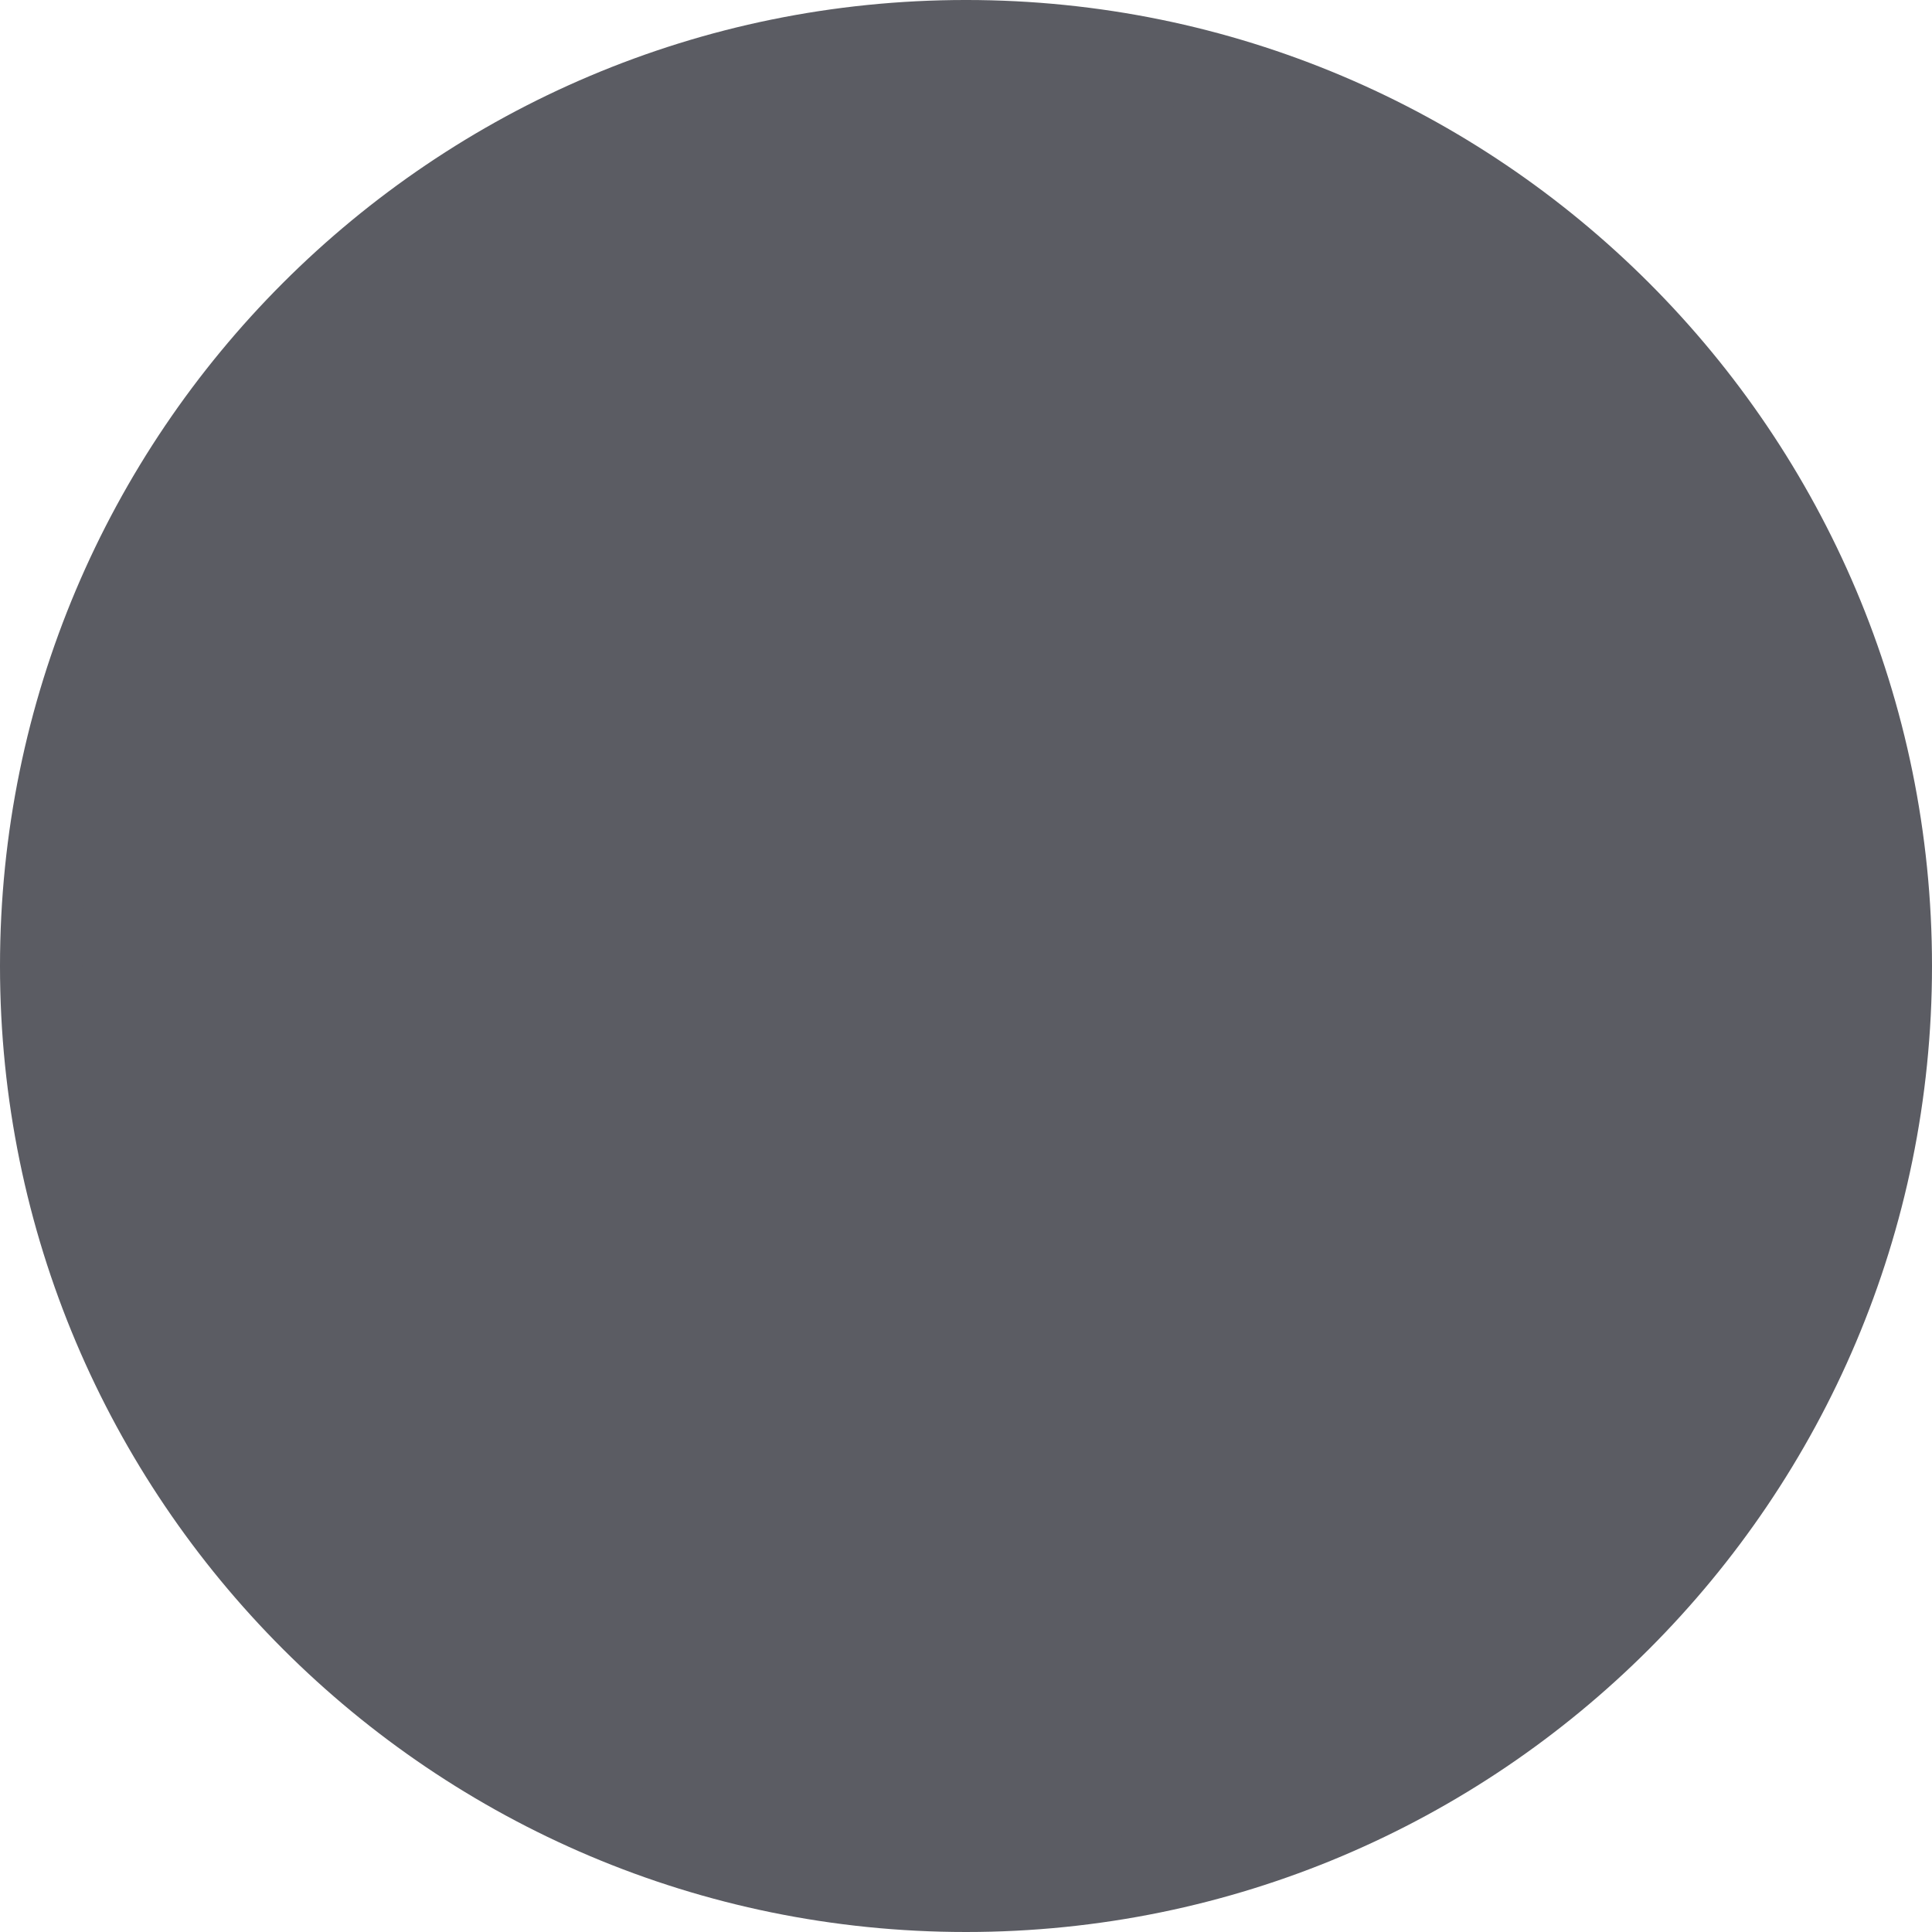
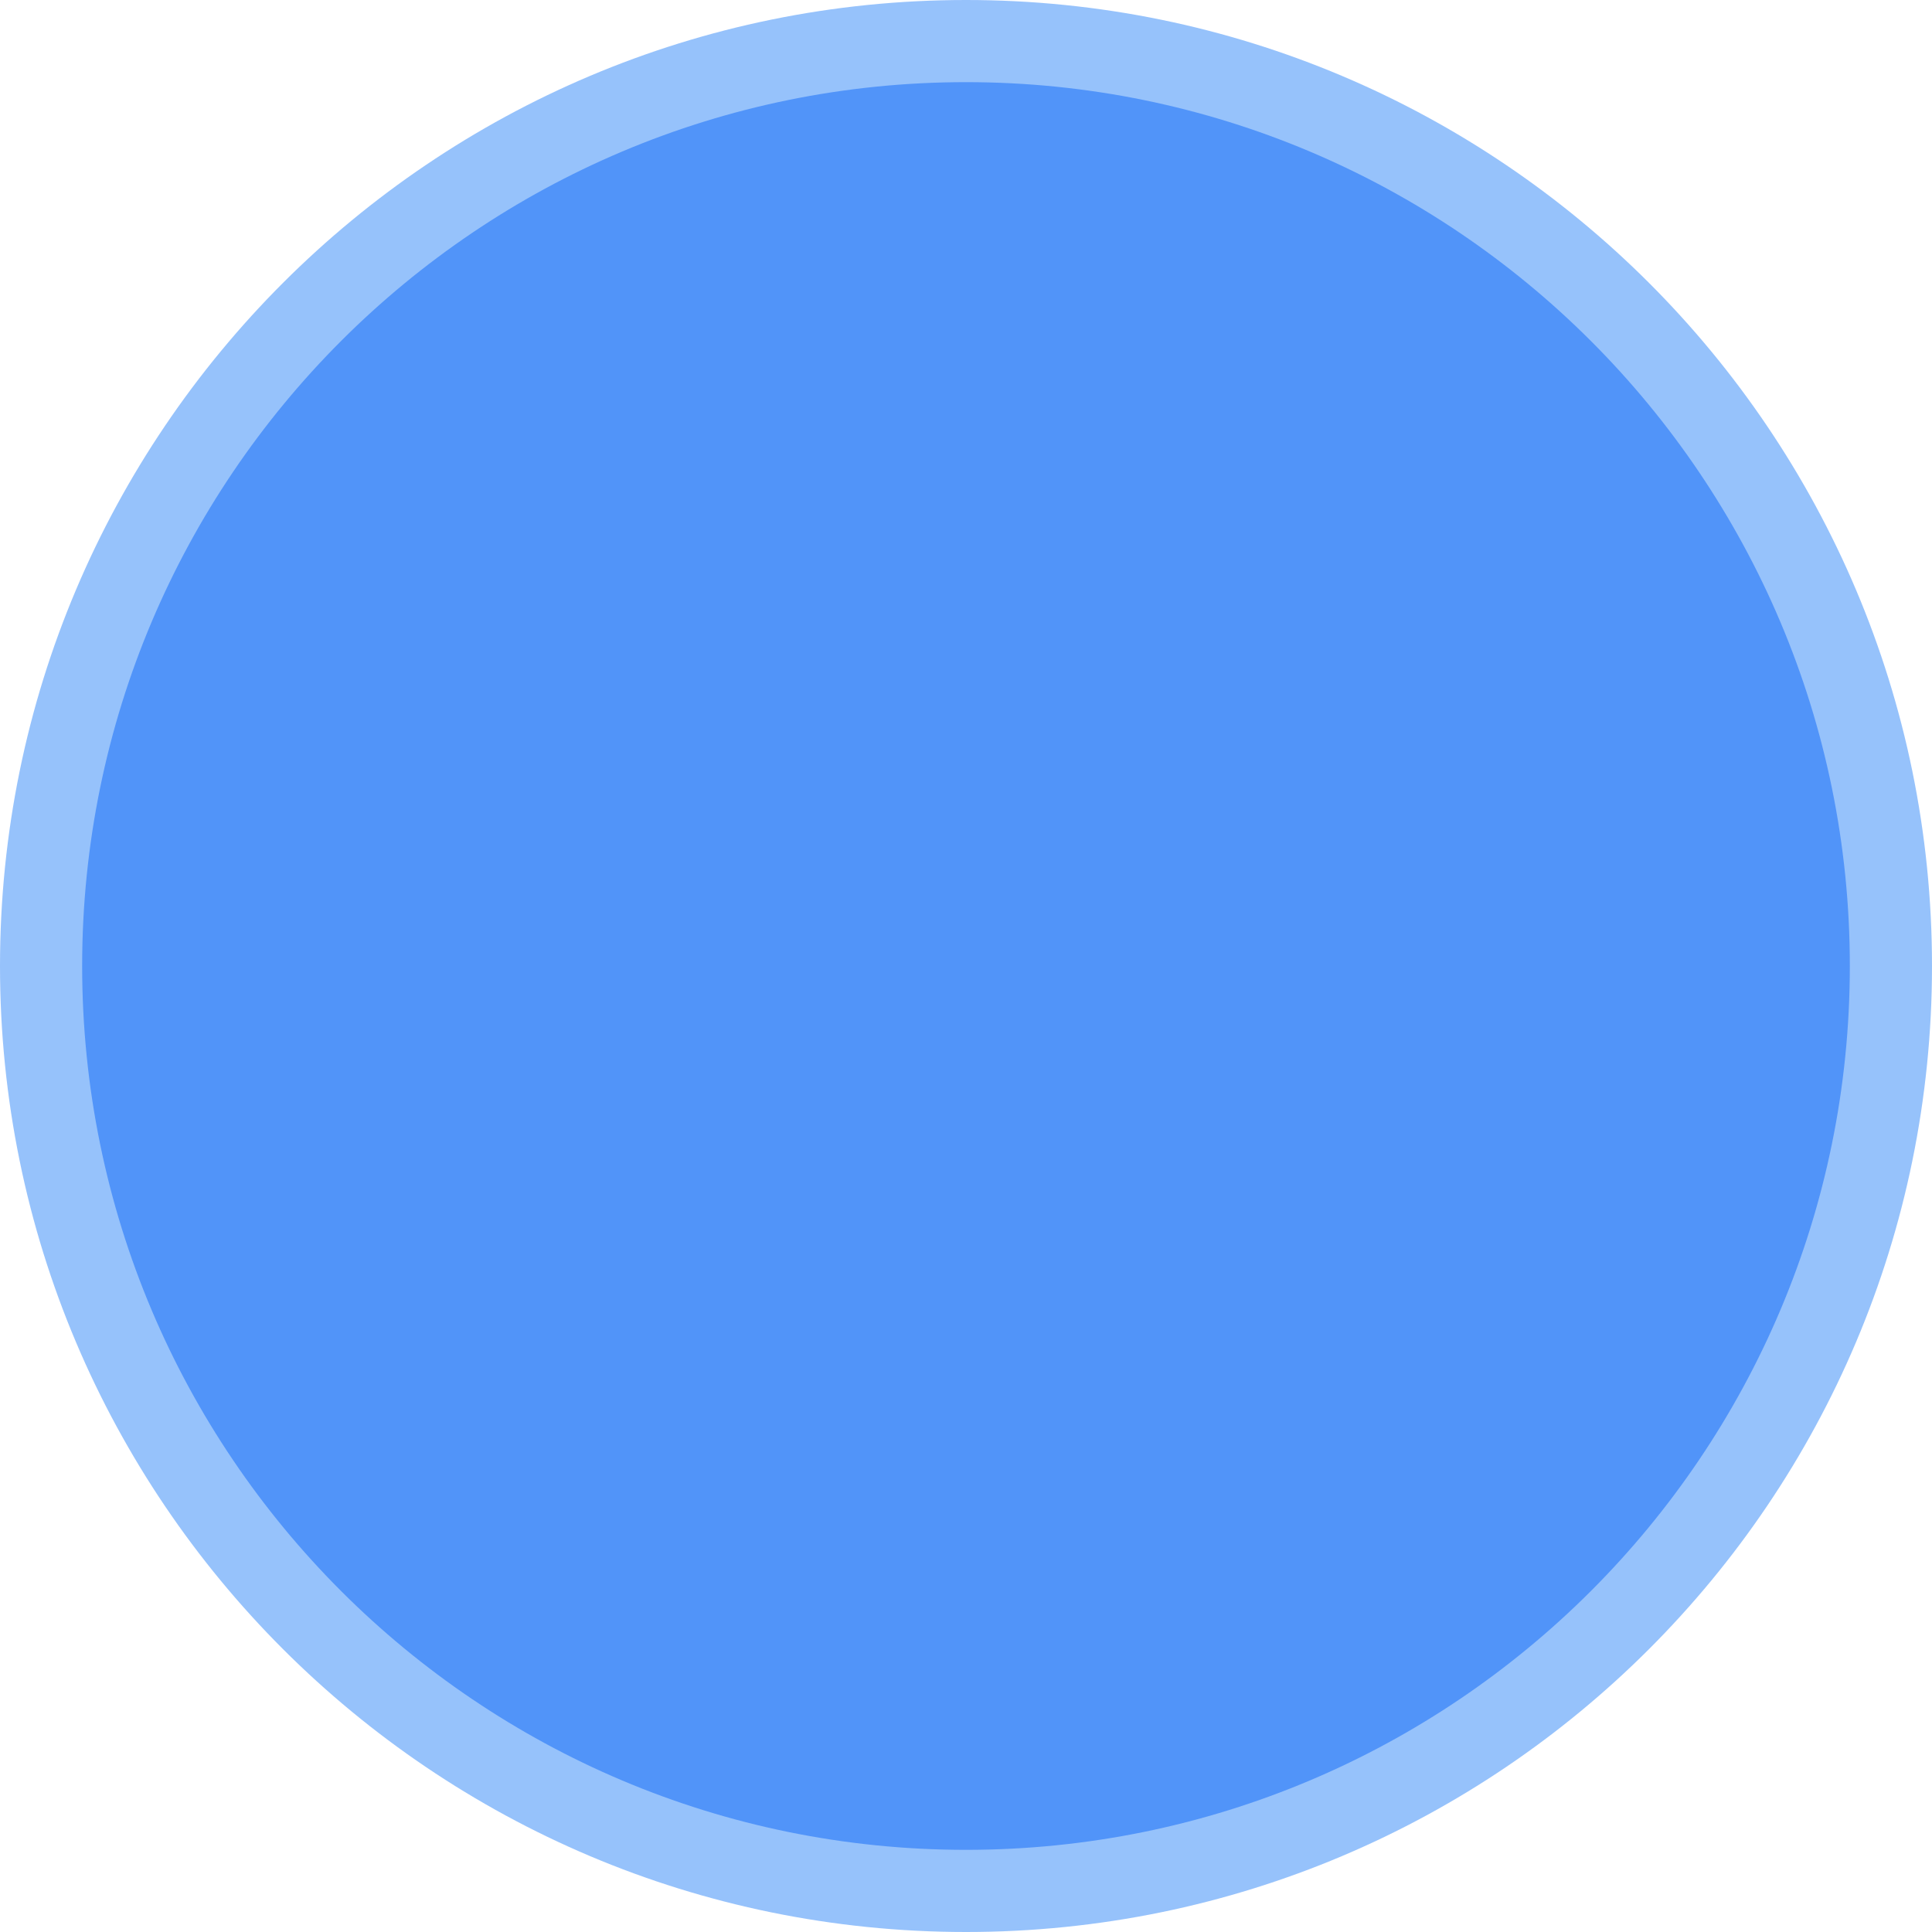
<svg xmlns="http://www.w3.org/2000/svg" viewBox="0 0 50 50" version="1.2" baseProfile="tiny">
  <defs>
</defs>
  <g fill="none" stroke="black" stroke-width="1" fill-rule="evenodd" stroke-linecap="square" stroke-linejoin="bevel">
-     <g fill="#5b5c63" fill-opacity="1" stroke="none" transform="matrix(0.0548323,0,0,-0.0548325,48.025,93.2491)" font-family="Noto Sans" font-size="10" font-weight="400" font-style="normal">
-       <path vector-effect="none" fill-rule="evenodd" d="M-419.917,788.749 C-168.11,788.749 36.019,992.875 36.019,1244.68 C36.019,1496.49 -168.11,1700.62 -419.917,1700.62 C-671.722,1700.62 -875.852,1496.49 -875.852,1244.68 C-875.852,992.875 -671.722,788.749 -419.917,788.749 " />
+     <g fill="#2e85f7" fill-opacity="1" stroke="none" transform="matrix(0.0548336,0,0,-0.0548338,-0.327859,50.2673)" font-family="Noto Sans" font-size="10" font-weight="400" font-style="normal" opacity="0.5">
+       <path vector-effect="none" fill-rule="evenodd" d="M461.904,4.875 C713.705,4.875 917.829,208.996 917.829,460.8 C917.829,712.596 713.705,916.721 461.904,916.721 C210.105,916.721 5.979,712.596 5.979,460.8 C5.979,208.996 210.105,4.875 461.904,4.875 " />
    </g>
-     <g fill="#5b5c63" fill-opacity="1" stroke="none" transform="matrix(0.0548323,0,0,-0.0548325,48.025,93.2491)" font-family="Noto Sans" font-size="10" font-weight="400" font-style="normal">
-       <path vector-effect="none" fill-rule="evenodd" d="M-419.917,827.525 C-189.527,827.525 -2.757,1014.29 -2.757,1244.68 C-2.757,1475.07 -189.527,1661.84 -419.917,1661.84 C-650.305,1661.84 -837.076,1475.07 -837.076,1244.68 C-837.076,1014.29 -650.305,827.525 -419.917,827.525 " />
+     <g fill="#0c65f7" fill-opacity="1" stroke="none" transform="matrix(0.0548336,0,0,-0.0548338,-0.327859,50.2673)" font-family="Noto Sans" font-size="10" font-weight="400" font-style="normal" opacity="0.5">
+       <path vector-effect="none" fill-rule="evenodd" d="M461.904,43.65 C692.288,43.65 879.05,230.413 879.05,460.8 C879.05,691.179 692.288,877.946 461.904,877.946 C231.521,877.946 44.754,691.179 44.754,460.8 C44.754,230.413 231.521,43.65 461.904,43.65 " />
    </g>
    <g fill="none" stroke="#000000" stroke-opacity="1" stroke-width="1" stroke-linecap="square" stroke-linejoin="bevel" transform="matrix(1,0,0,1,0,0)" font-family="Noto Sans" font-size="10" font-weight="400" font-style="normal">
</g>
  </g>
</svg>
